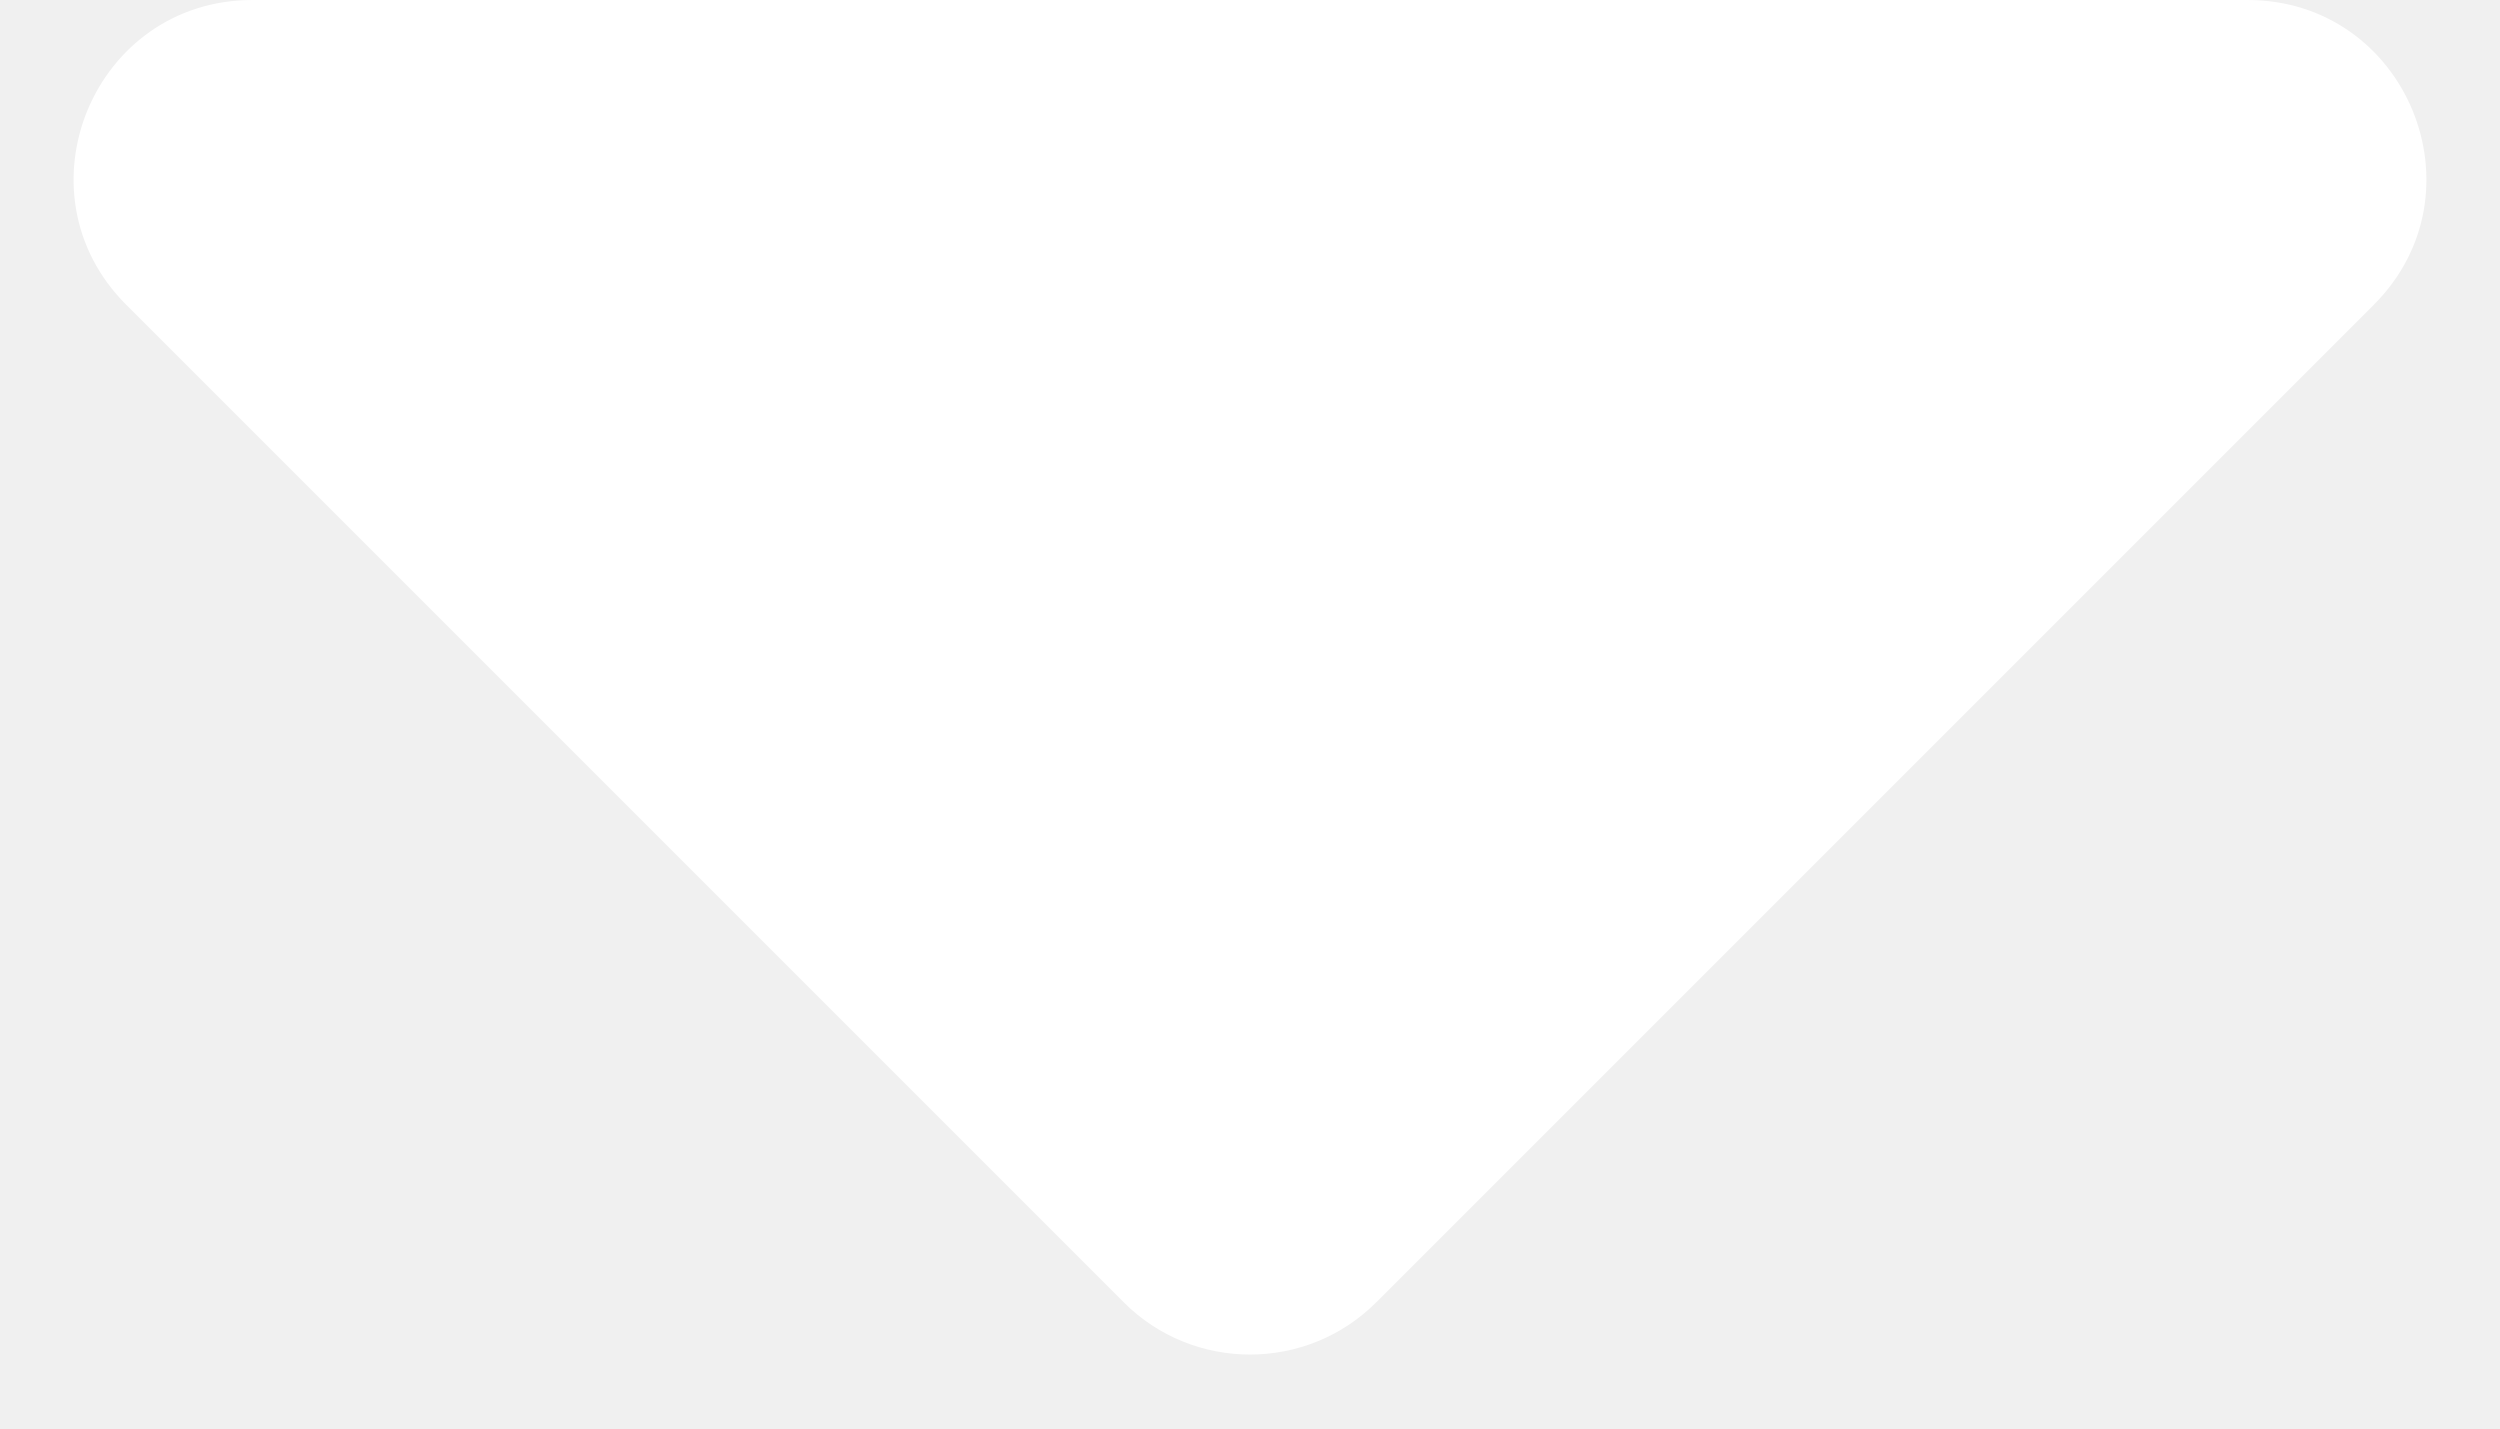
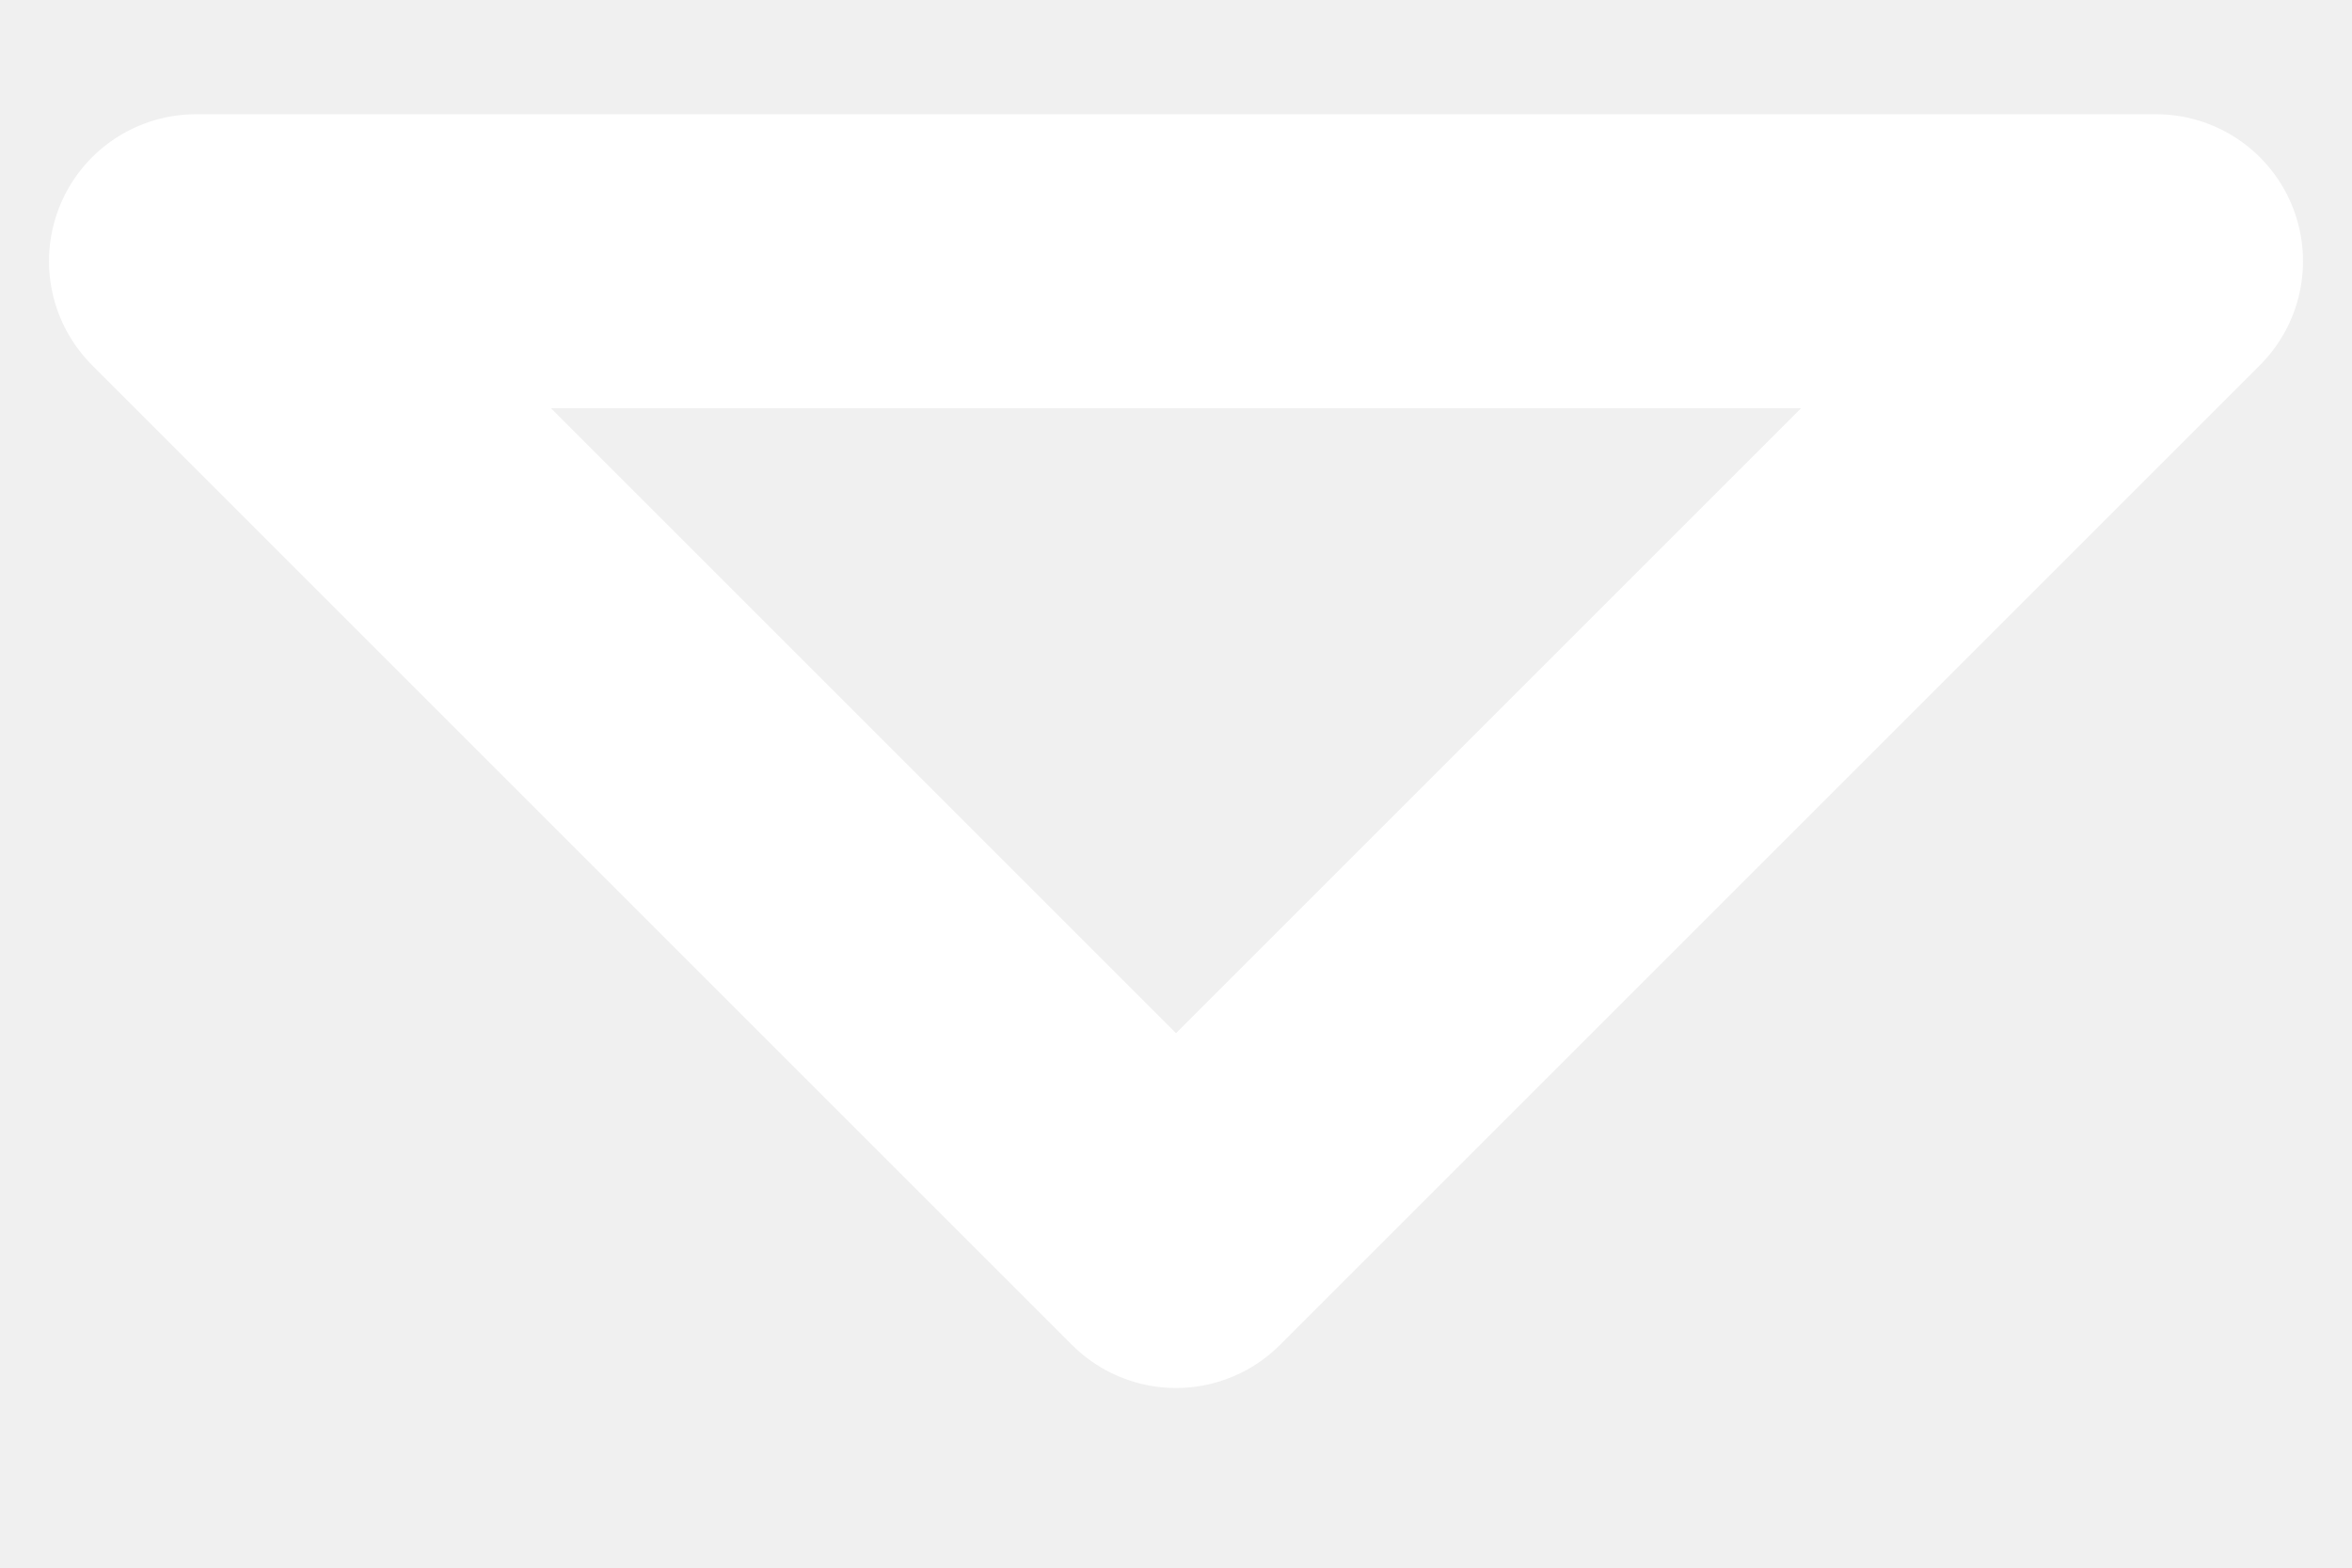
- <svg xmlns="http://www.w3.org/2000/svg" width="14" height="8" viewBox="0 0 14 8" fill="none">
-   <path d="M1.414 0C0.523 0 0.077 1.077 0.707 1.707L6.293 7.293C6.683 7.683 7.317 7.683 7.707 7.293L13.293 1.707C13.923 1.077 13.477 0 12.586 0H1.414Z" fill="white" />
+ <svg xmlns="http://www.w3.org/2000/svg" width="12" height="8" viewBox="0 0 12 8" fill="none">
+   <path d="M1 1.333L6 6.333L11 1.333H1Z" stroke="white" stroke-width="1.5" stroke-linecap="round" stroke-linejoin="round" />
</svg>
